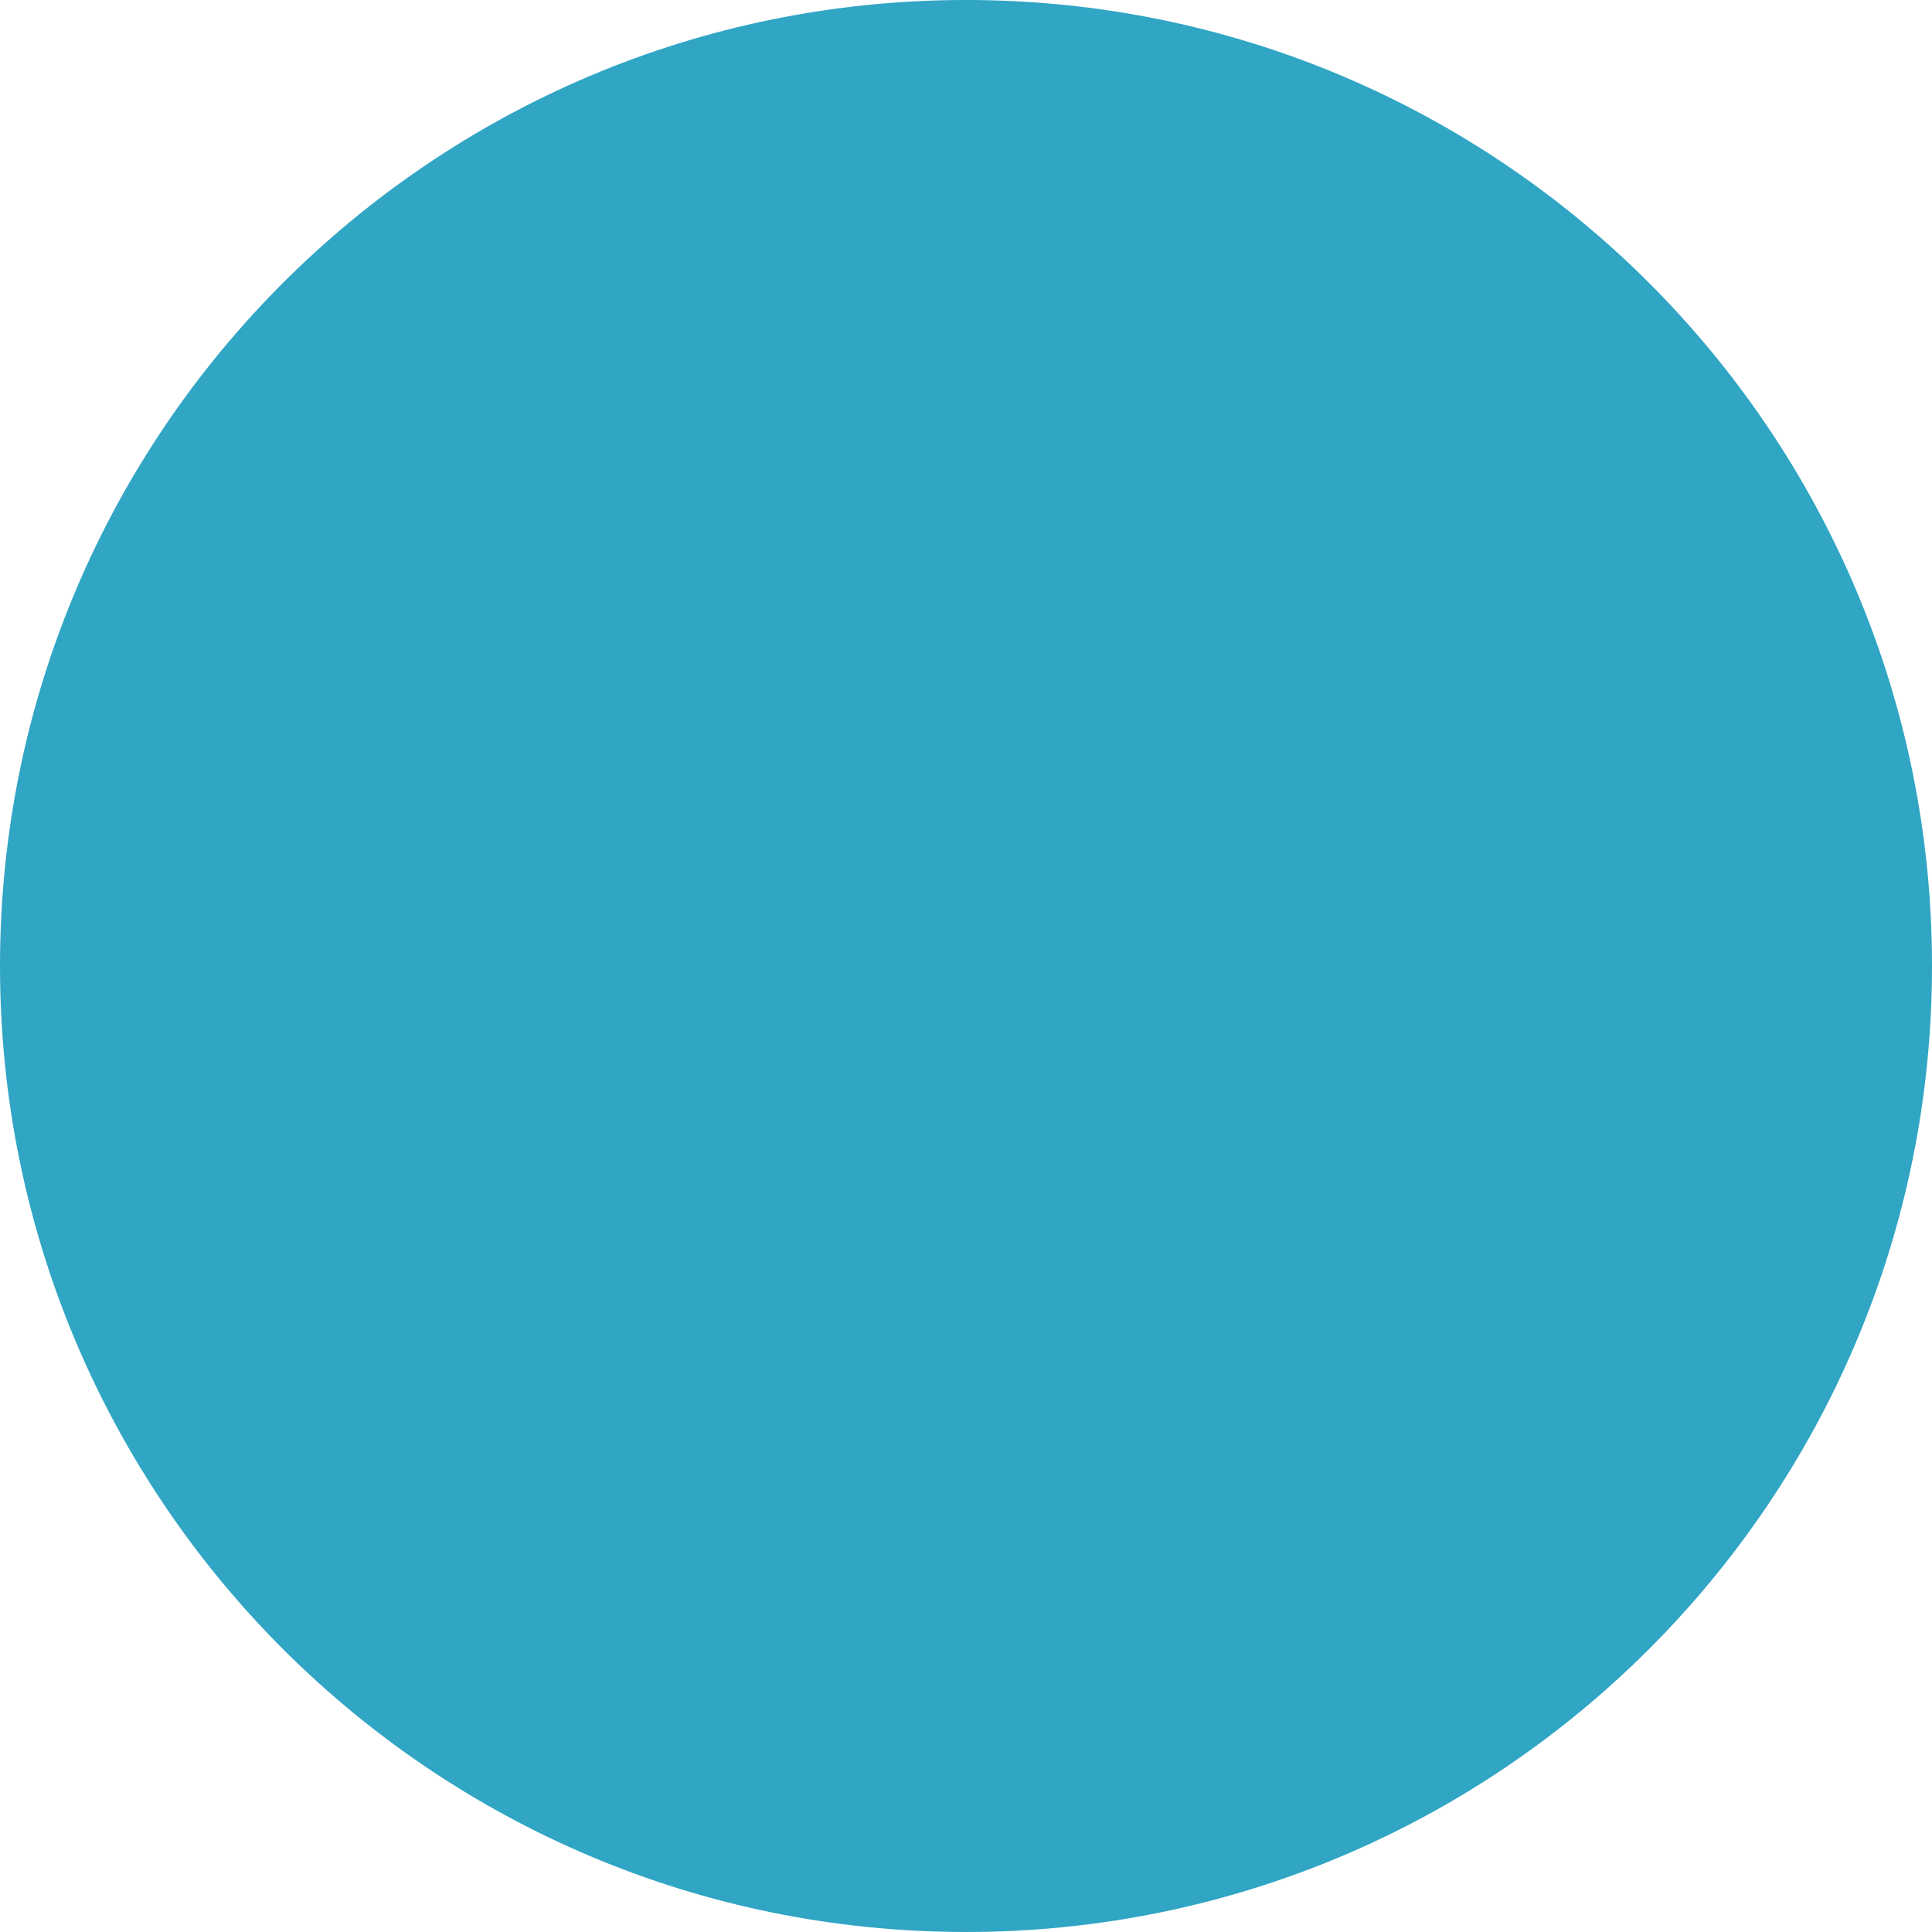
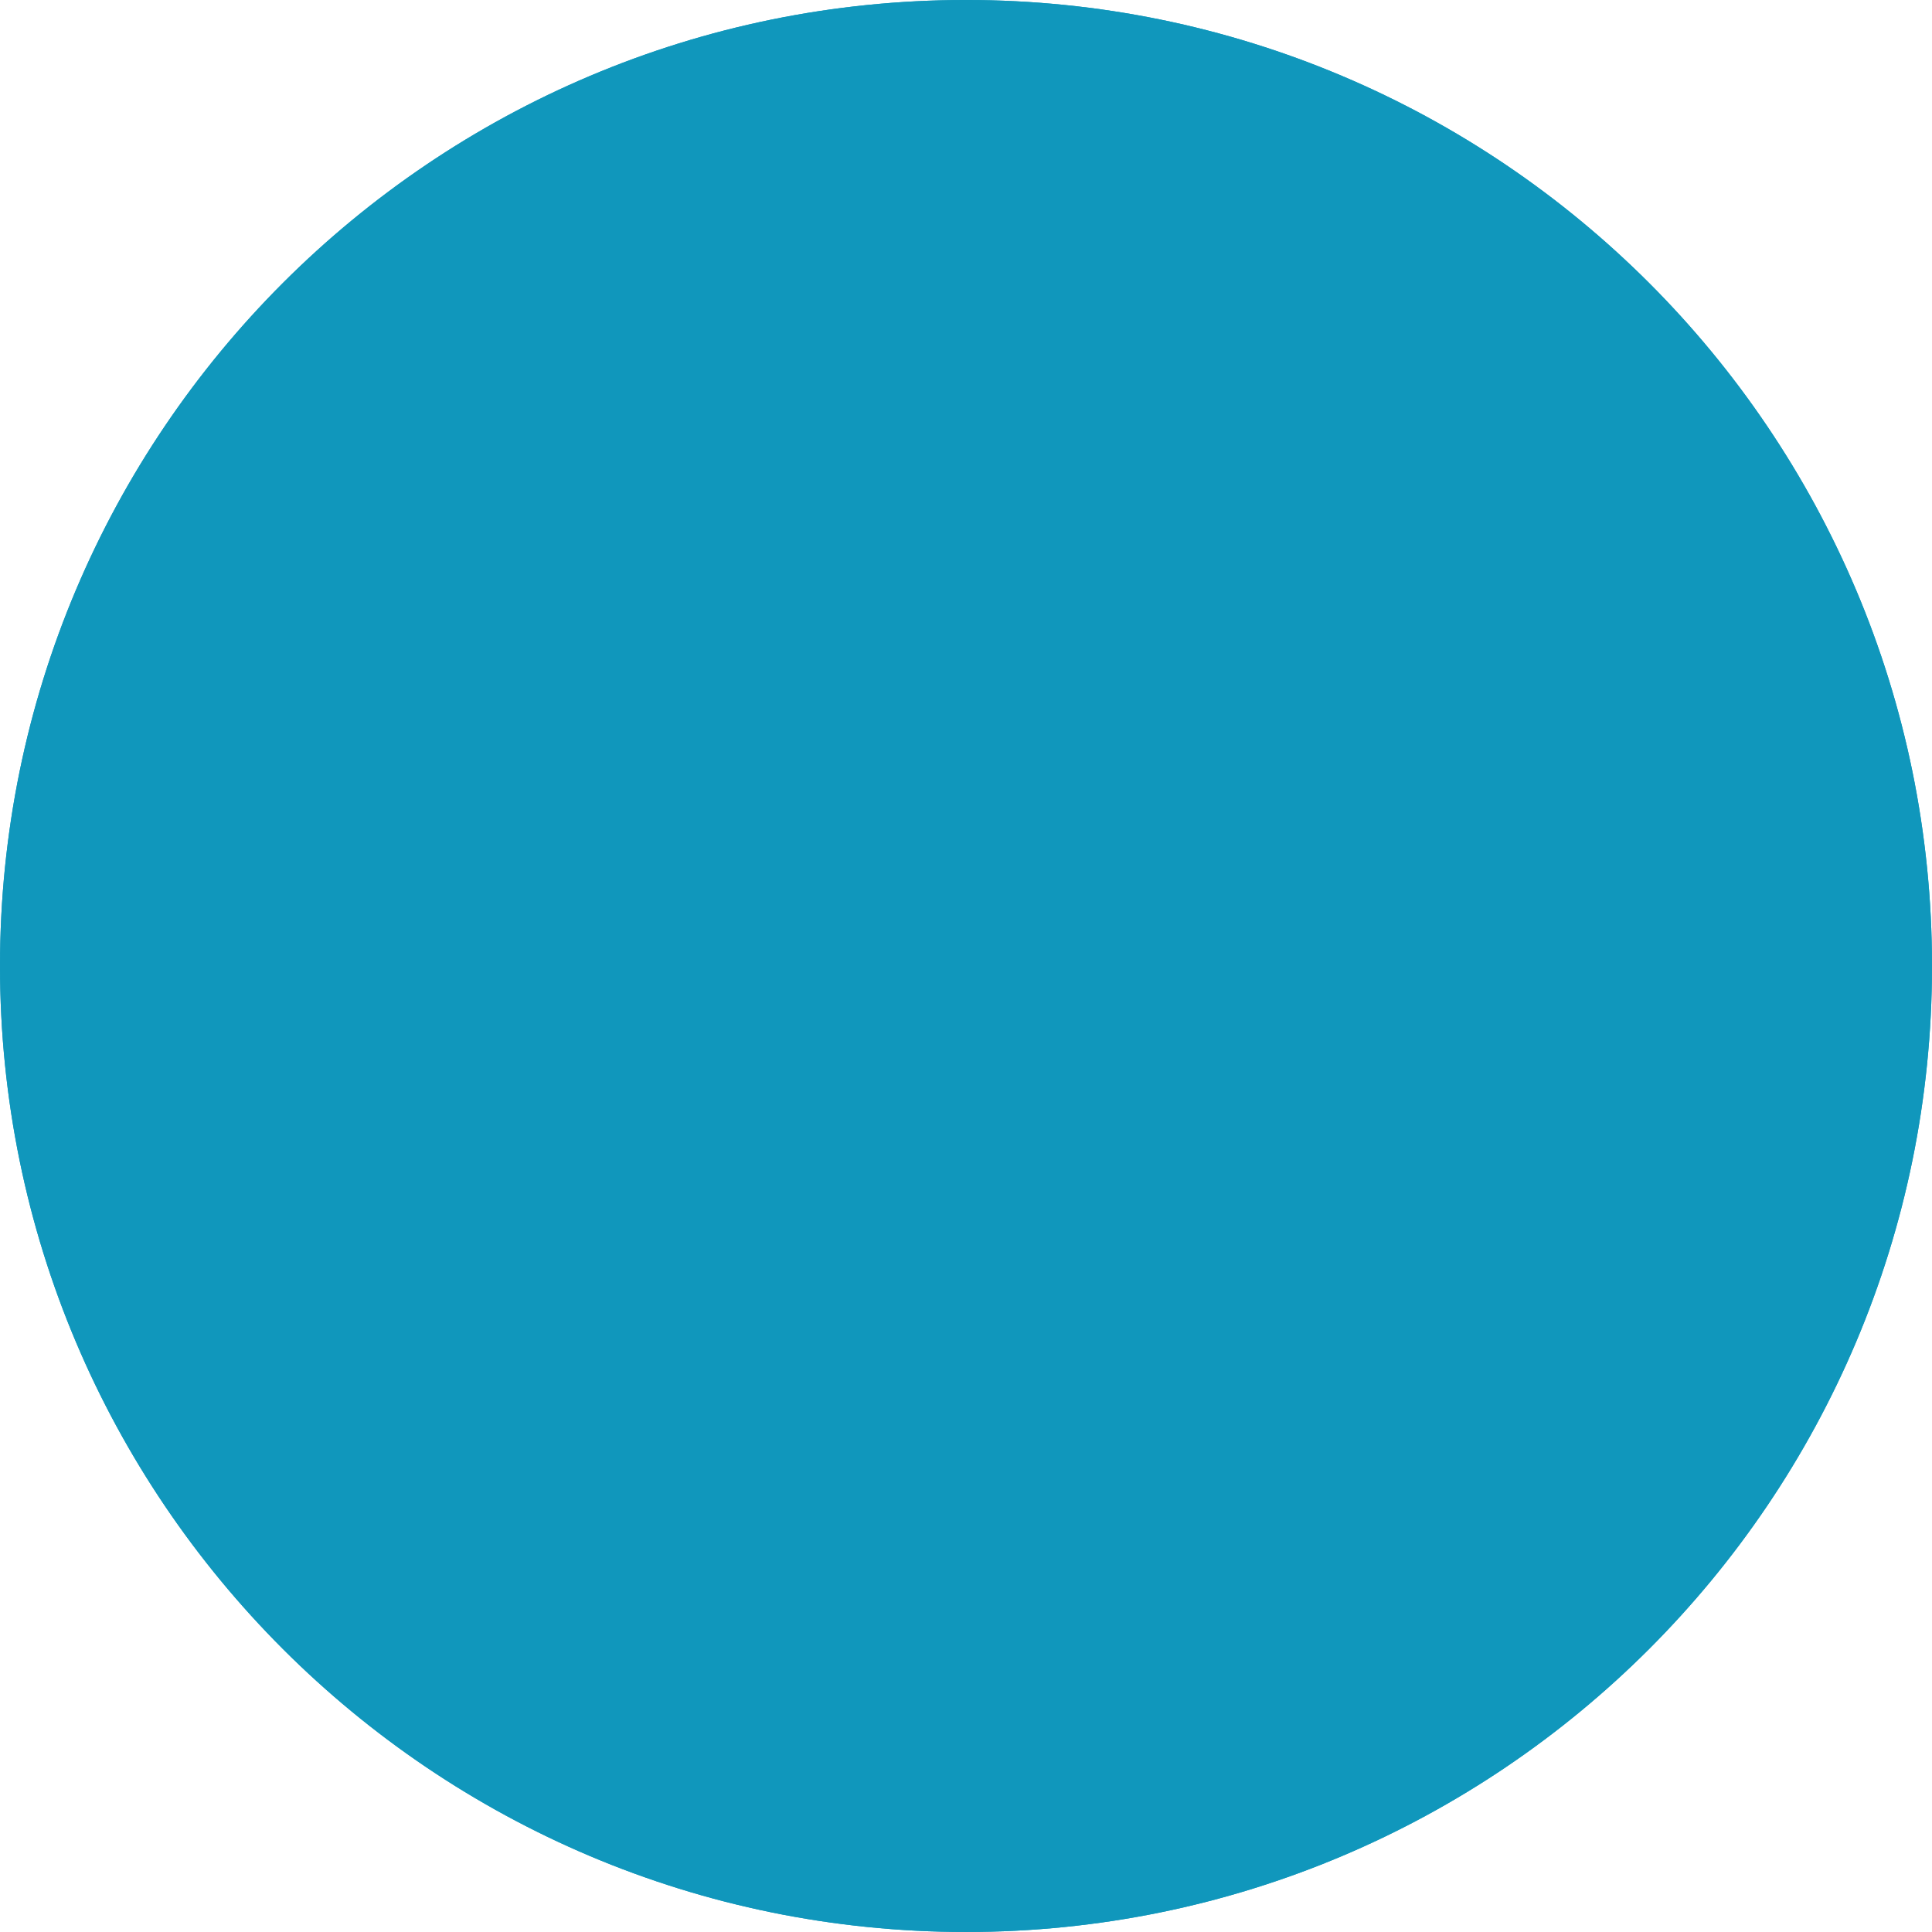
<svg xmlns="http://www.w3.org/2000/svg" width="64mm" height="64mm" viewBox="0 0 64 64" version="1.1" id="svg8462">
  <defs id="defs8456" />
-   <g id="layer1" transform="translate(-66.02382,-115.9494)">
-     <circle style="opacity:0.88;fill:#1197bc;fill-opacity:0.977;stroke:none;stroke-width:2.582;stroke-miterlimit:4;stroke-dasharray:none;stroke-dashoffset:0;stroke-opacity:1" id="path8464" cx="98.024" cy="147.949" r="32" />
+   <g id="layer1" transform="translate(-66.02382,-115.9494)" style="display:inline">
+     <circle style="opacity:1;fill:#1197bc;fill-opacity:0.977;stroke:none;stroke-width:2.582;stroke-miterlimit:4;stroke-dasharray:none;stroke-dashoffset:0;stroke-opacity:1" id="circle3172" cx="98.024" cy="147.949" r="32" />
+   </g>
+   <g id="layer2" style="display:inline">
+     <circle style="display:inline;opacity:1;fill:#1197bc;fill-opacity:0.977;stroke:none;stroke-width:2.582;stroke-miterlimit:4;stroke-dasharray:none;stroke-dashoffset:0;stroke-opacity:1" id="path8464" cx="98.024" cy="147.949" r="32" transform="translate(-66.02382,-115.9494)" />
  </g>
</svg>
